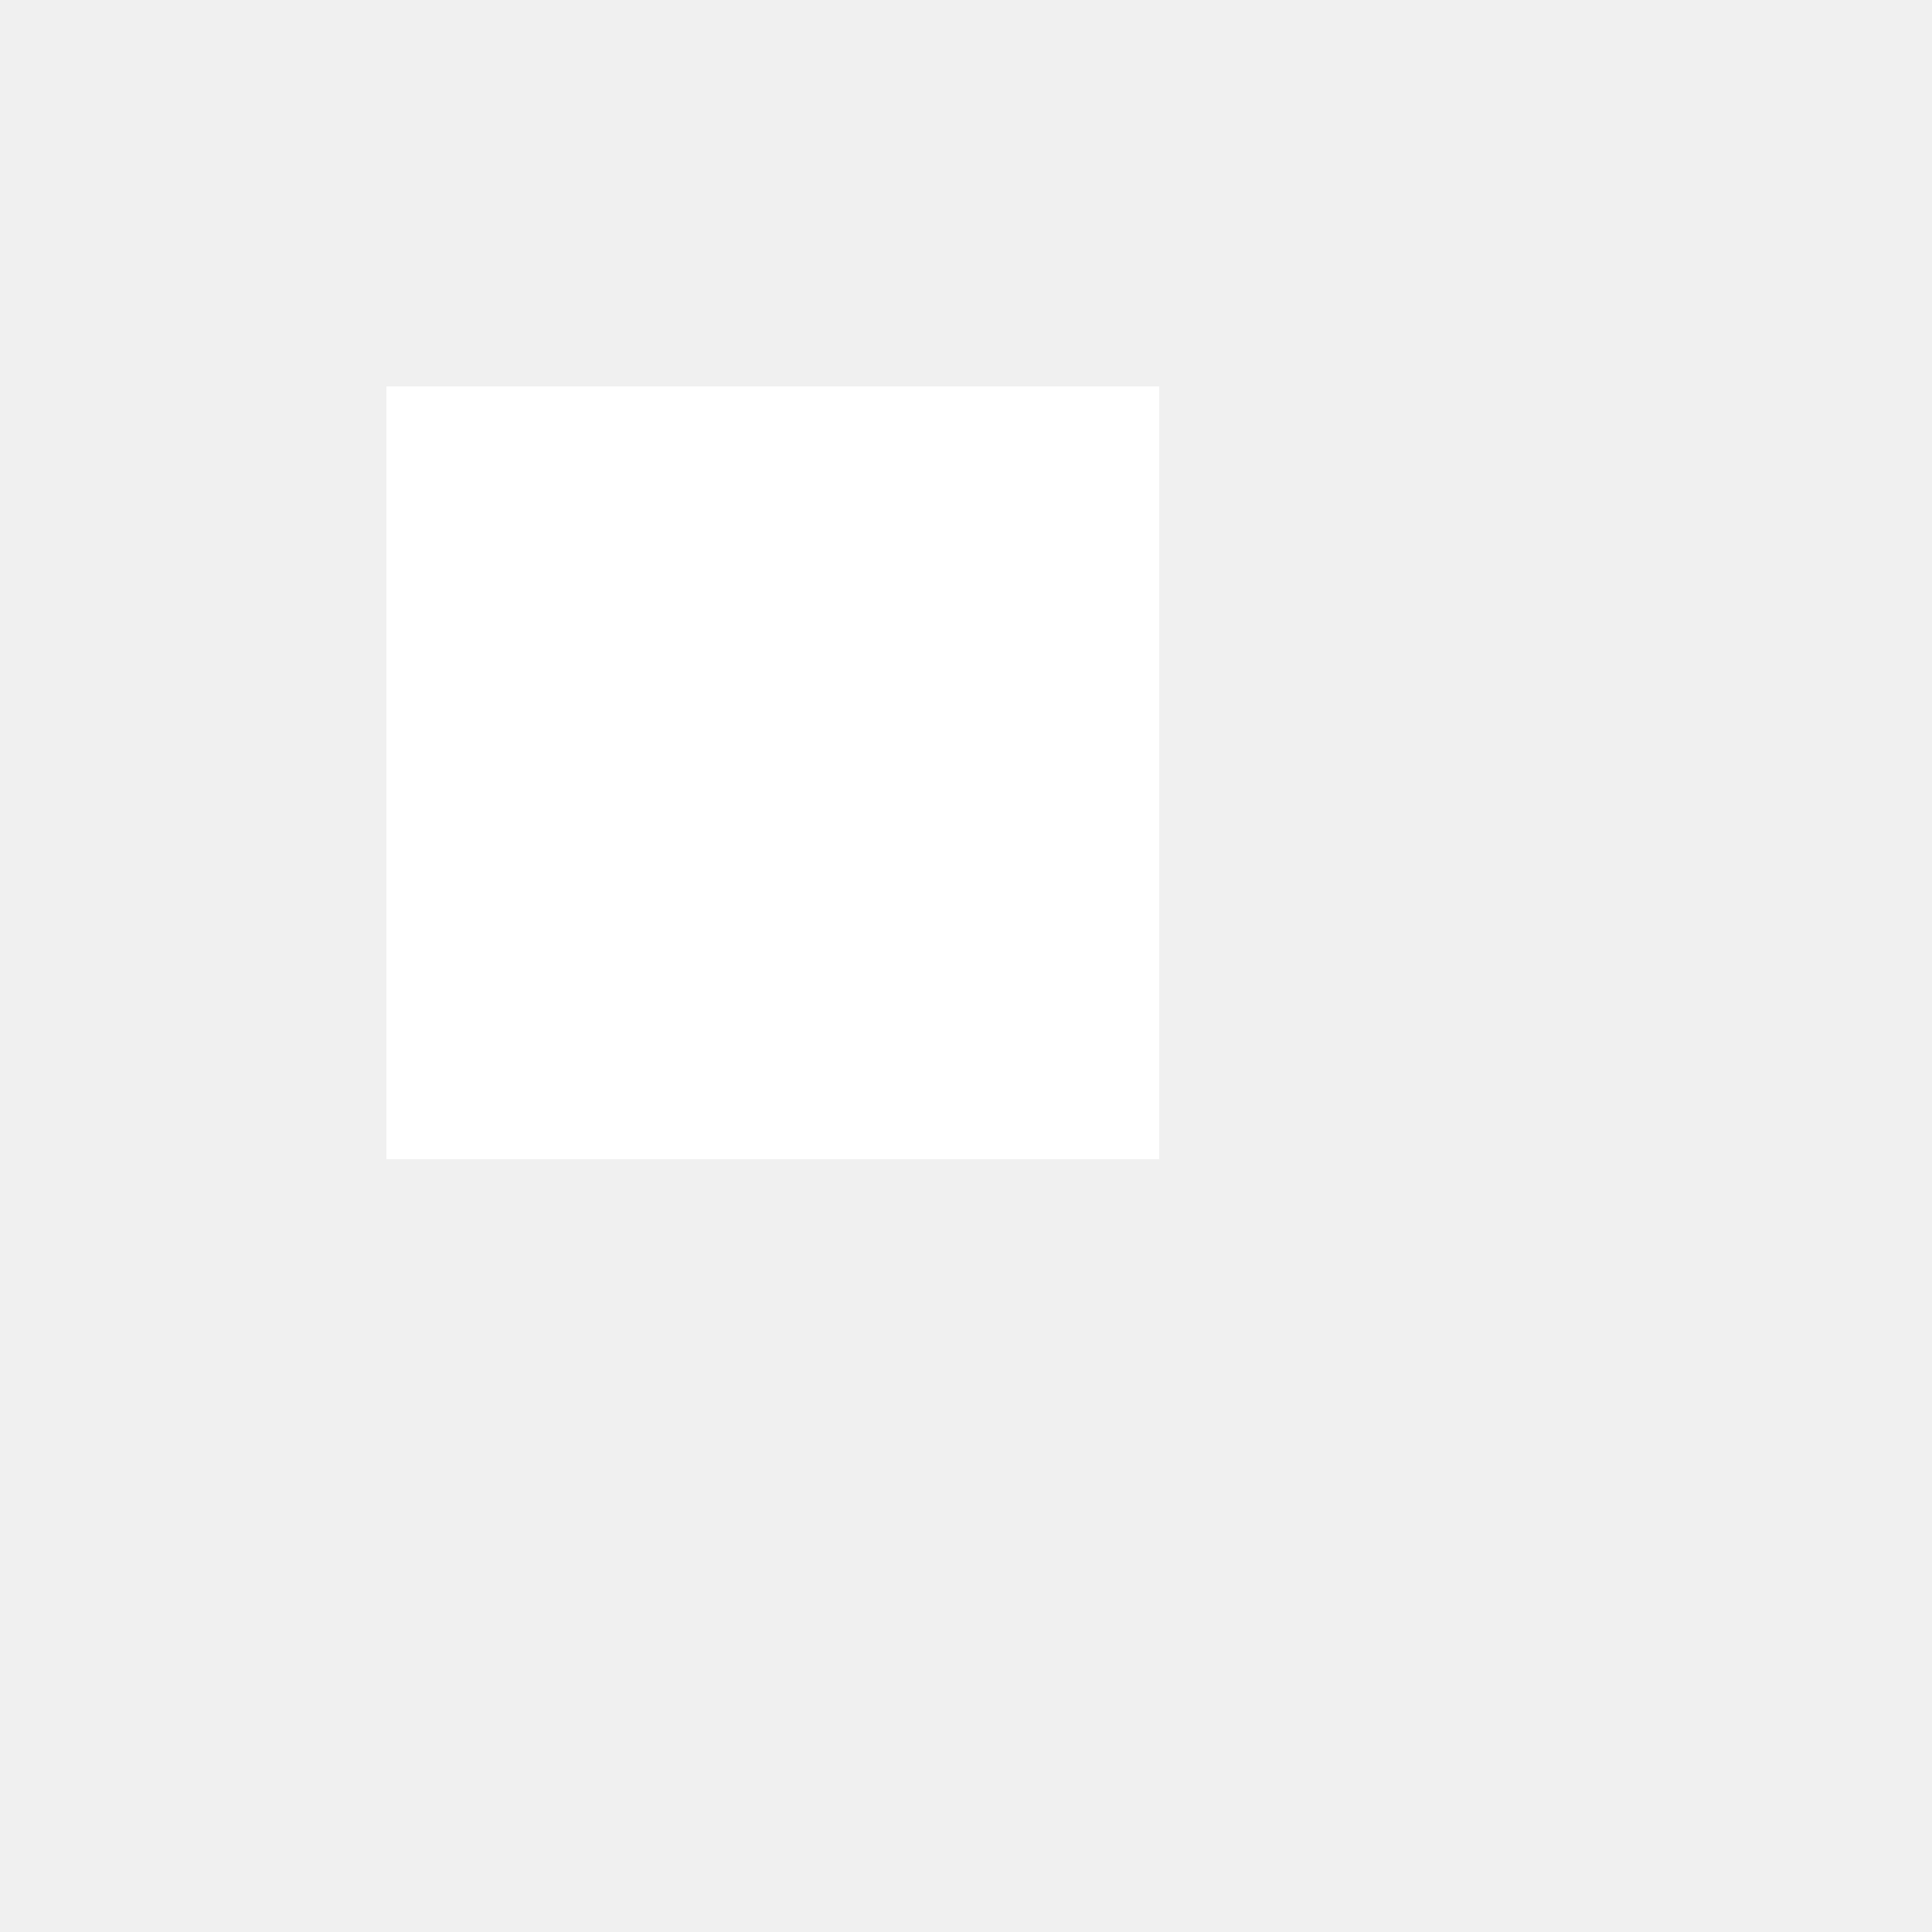
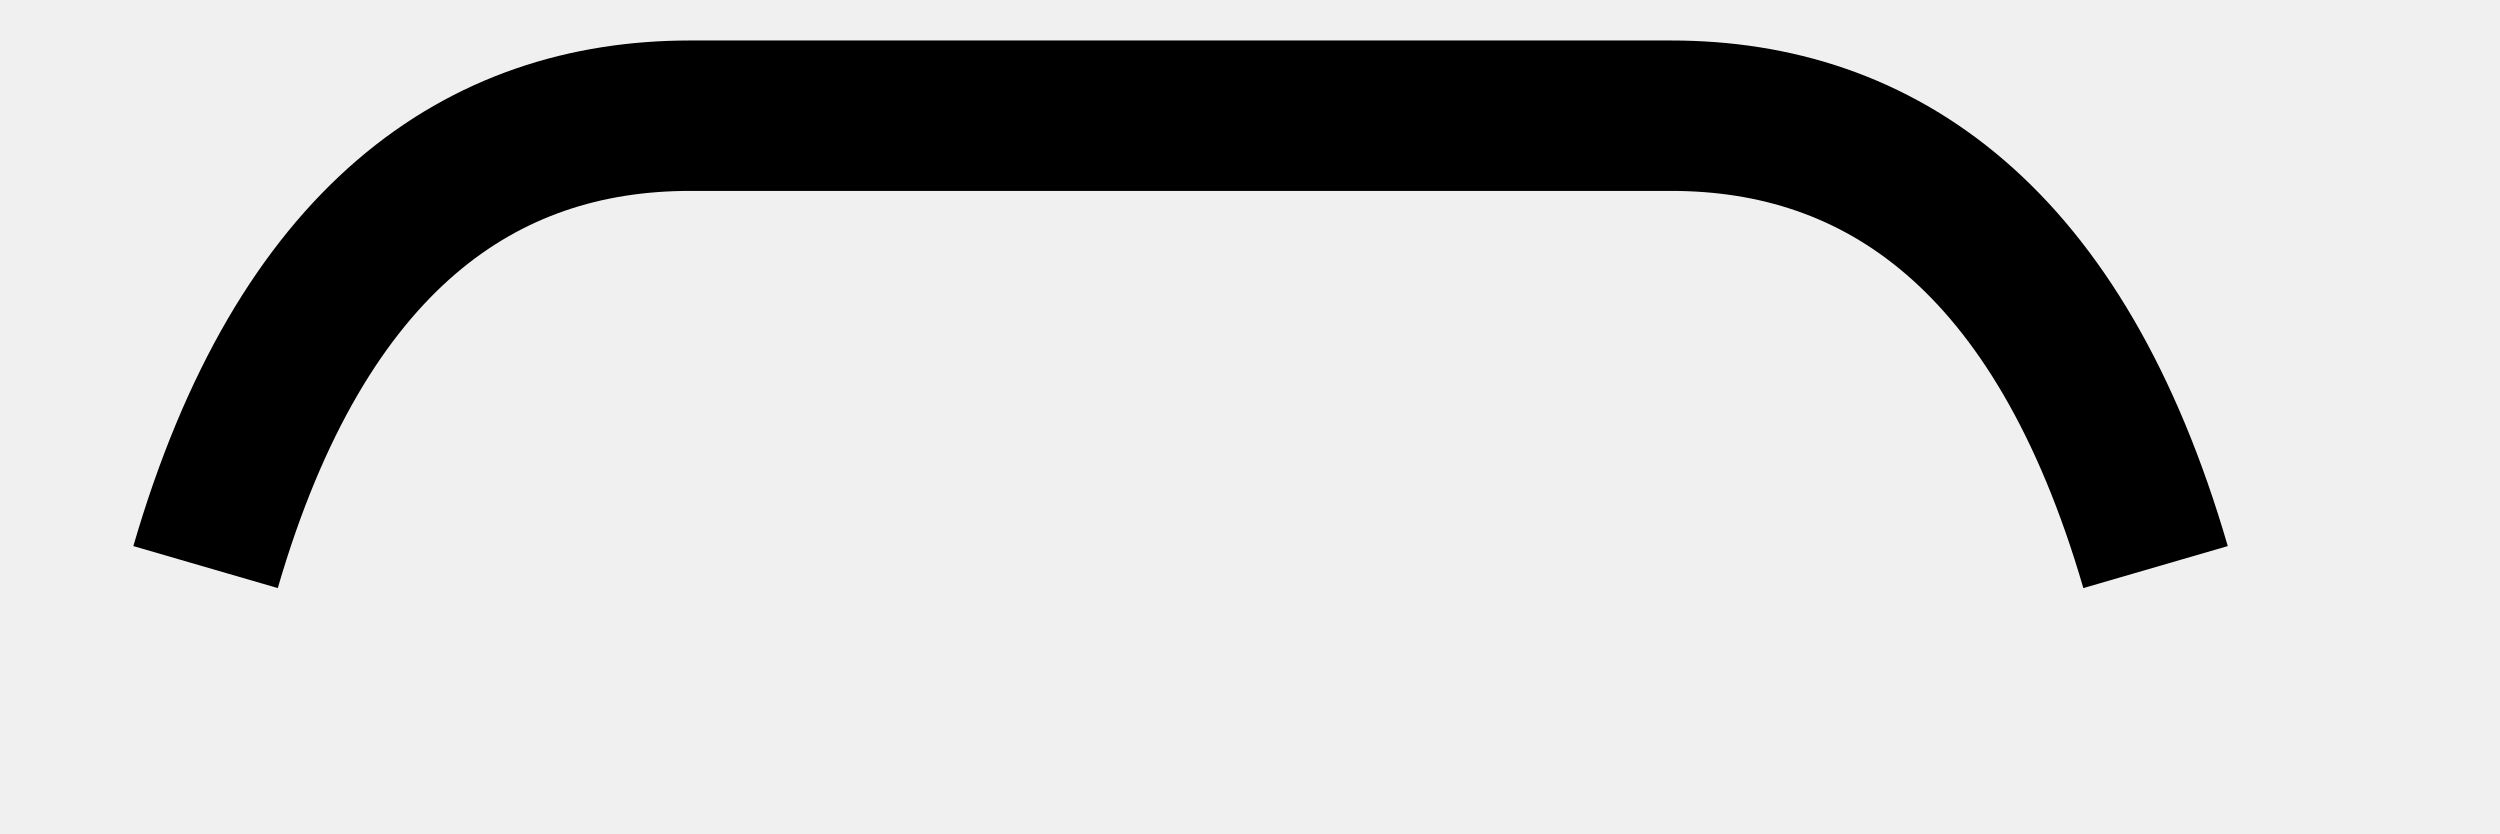
- <svg xmlns="http://www.w3.org/2000/svg" version="1.1" width="5px" height="5px">
-   <g transform="matrix(1 0 0 1 -197 -15 )">
-     <path d="M 199 16  L 199 18  " stroke-width="2" stroke="#ffffff" fill="none" />
+ <svg xmlns="http://www.w3.org/2000/svg" version="1.1" width="18px" height="6px">
+   <g transform="matrix(1 0 0 1 -1277.5 -25.5 )">
+     <path d="M 0.98 3.583  C 1.673 1.2  2.973 0.333  4.468 0.333  L 11.532 0.333  C 13.027 0.333  14.327 1.2  15.02 3.583  " stroke-width="1.083" stroke="#000000" fill="none" transform="matrix(1 0 0 1 1278 26 )" />
  </g>
</svg>
